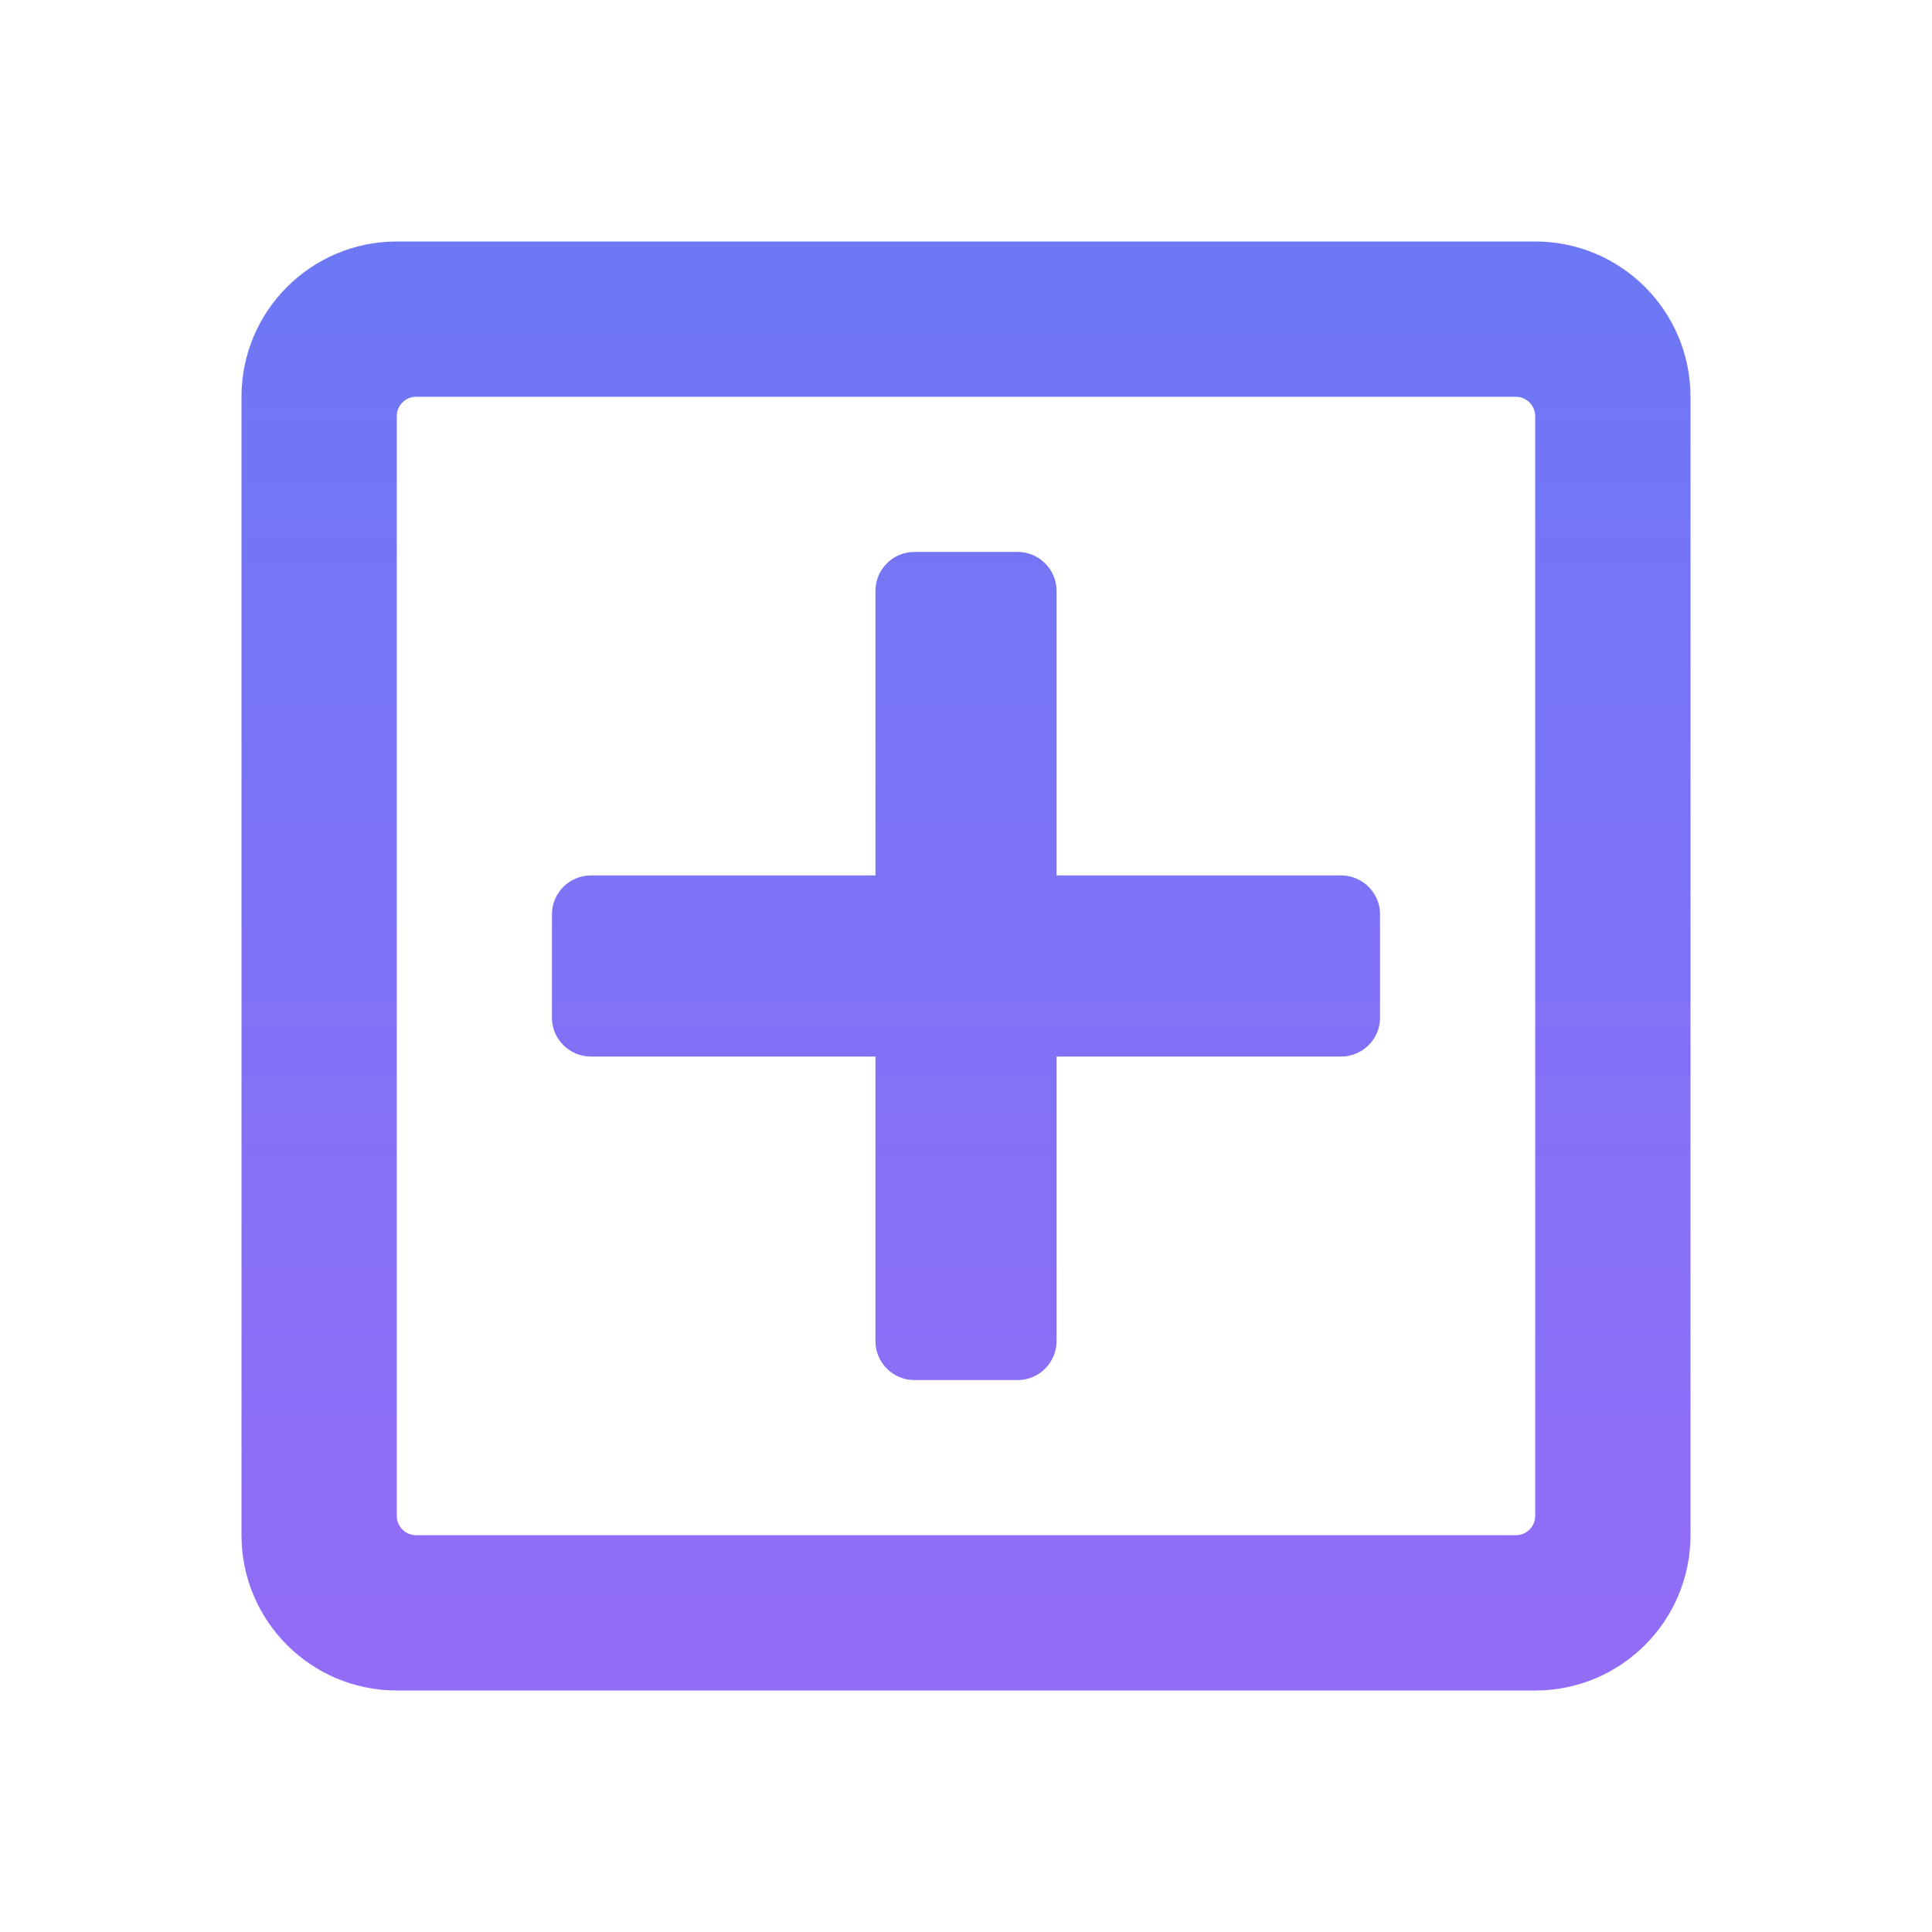
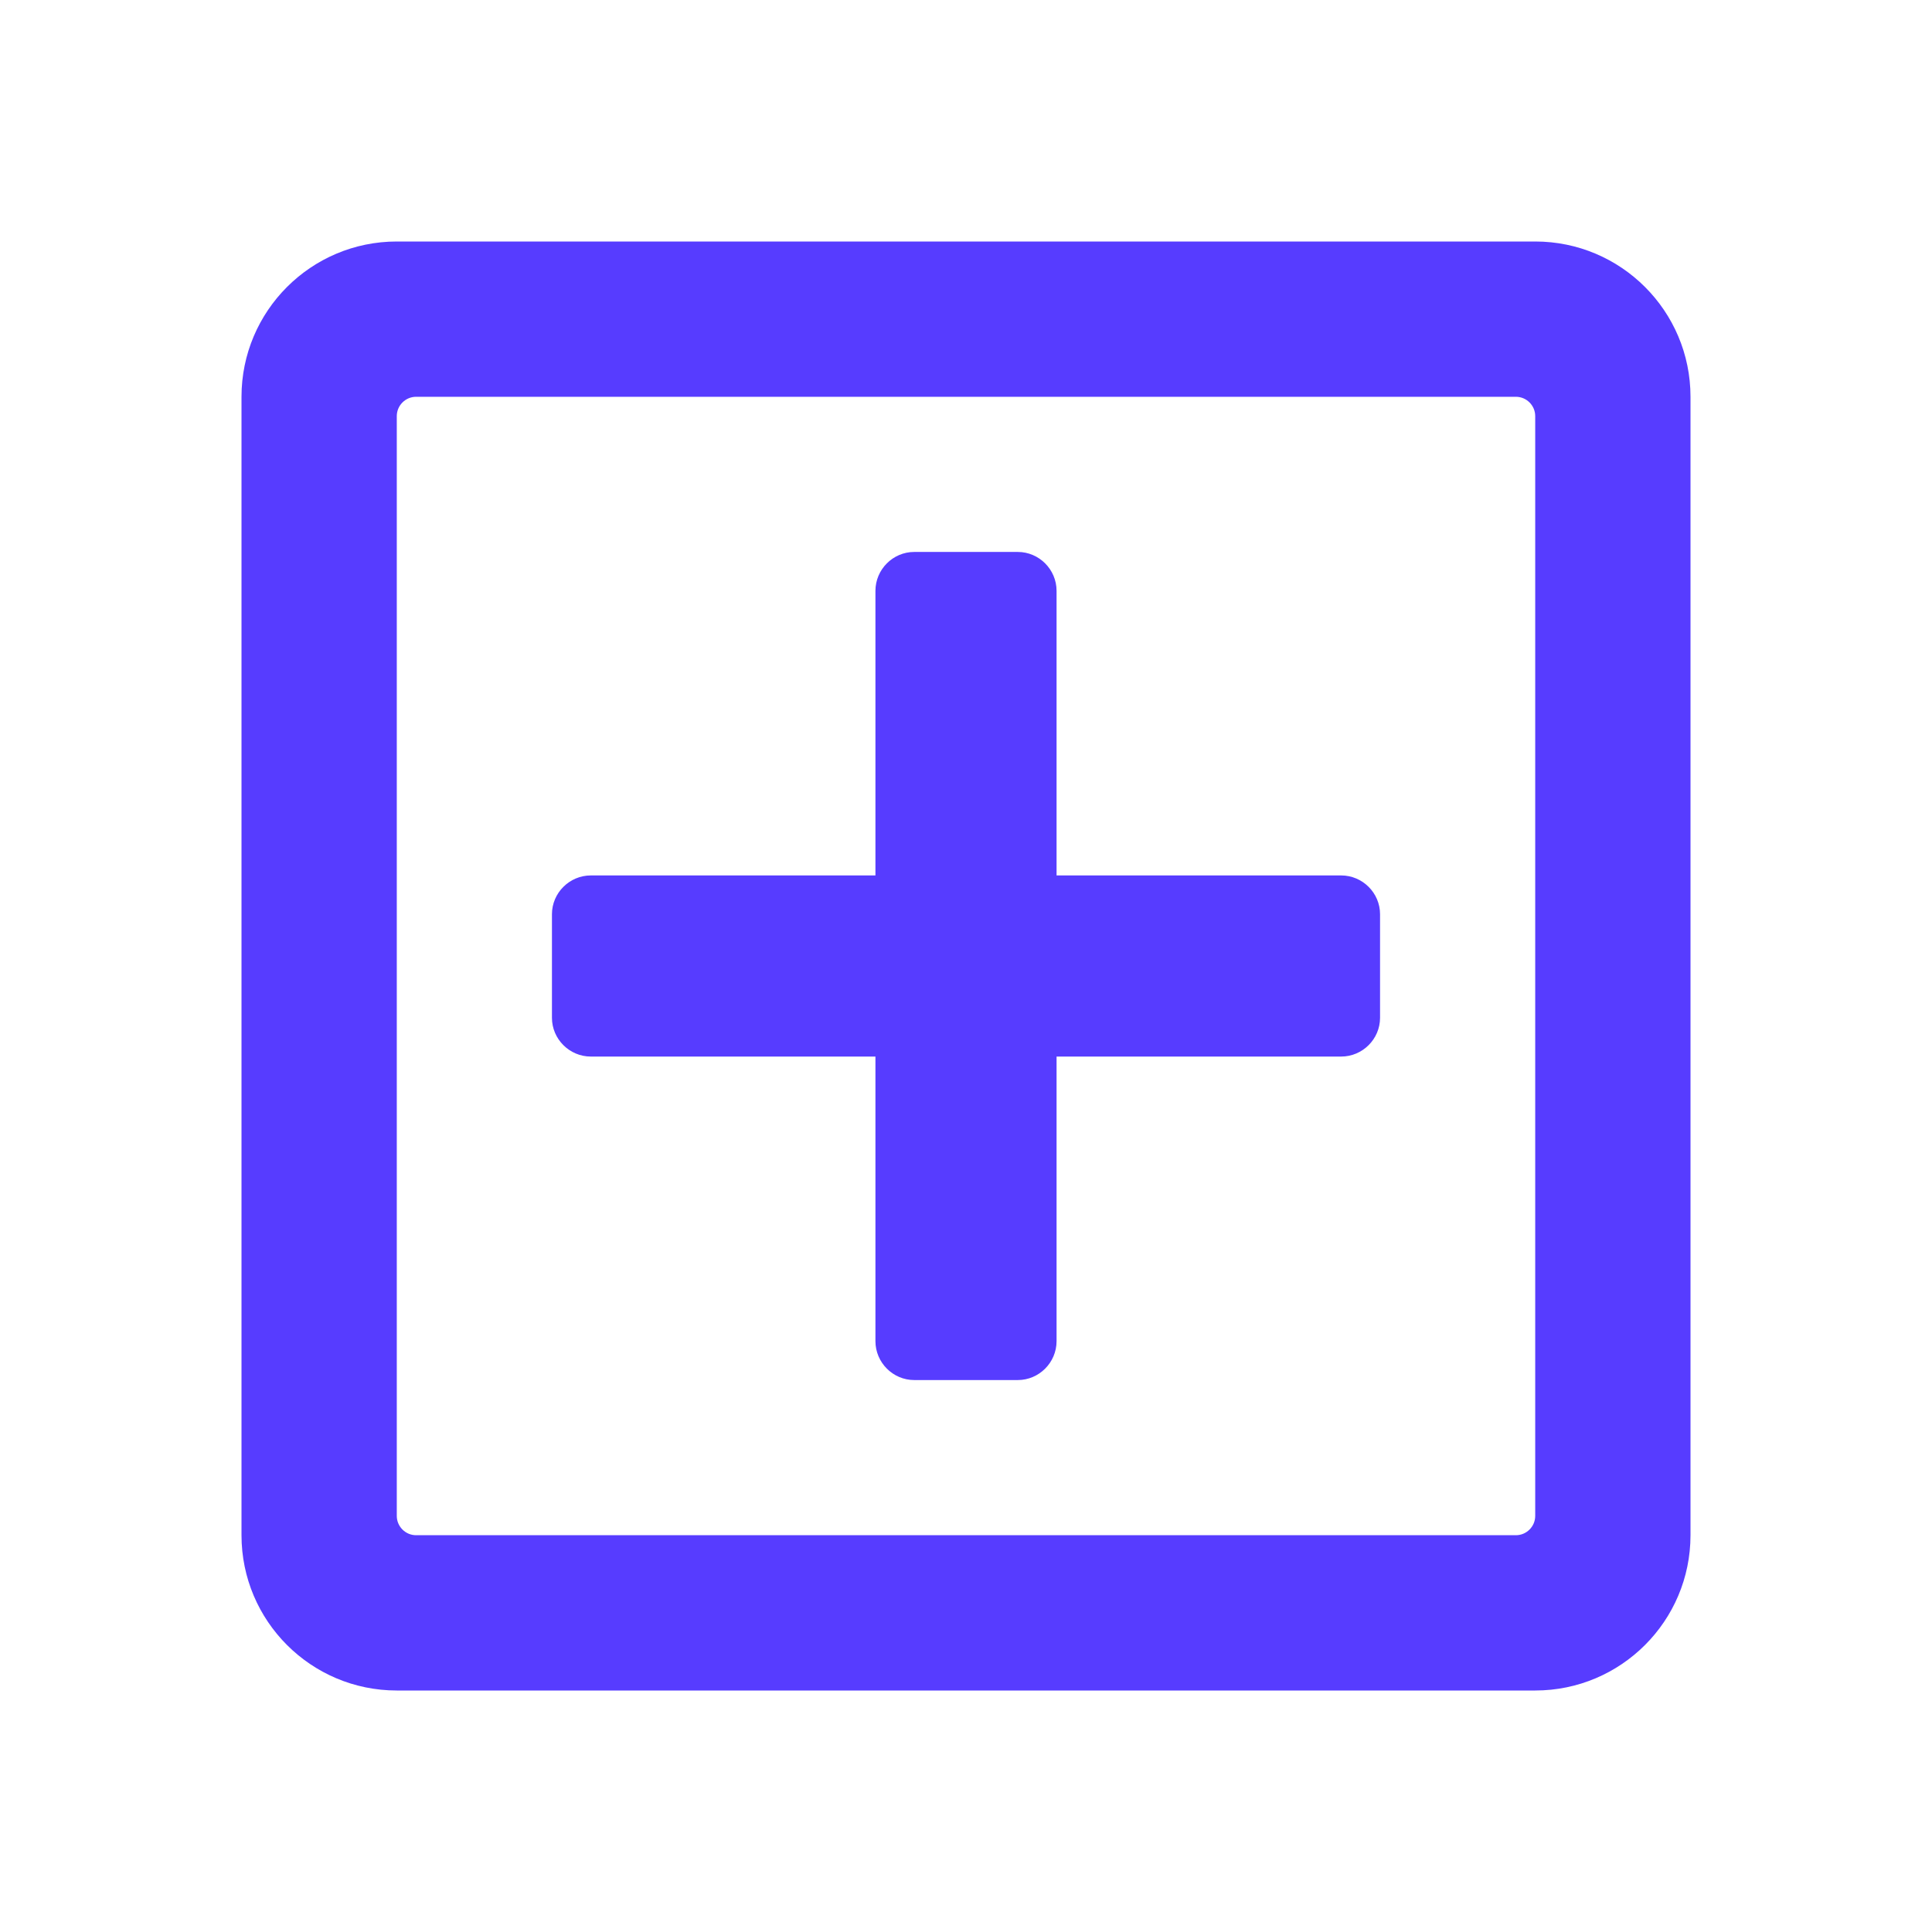
<svg xmlns="http://www.w3.org/2000/svg" width="16" height="16" viewBox="0 0 16 16" fill="none">
-   <path d="M11.429 7.571V8.429C11.429 8.605 11.284 8.75 11.107 8.75H8.75V11.107C8.75 11.284 8.605 11.429 8.429 11.429H7.571C7.395 11.429 7.25 11.284 7.25 11.107V8.75H4.893C4.716 8.75 4.571 8.605 4.571 8.429V7.571C4.571 7.395 4.716 7.25 4.893 7.25H7.25V4.893C7.25 4.716 7.395 4.571 7.571 4.571H8.429C8.605 4.571 8.75 4.716 8.75 4.893V7.25H11.107C11.284 7.25 11.429 7.395 11.429 7.571ZM14 3.286V12.714C14 13.424 13.424 14 12.714 14H3.286C2.576 14 2 13.424 2 12.714V3.286C2 2.576 2.576 2 3.286 2H12.714C13.424 2 14 2.576 14 3.286ZM12.714 12.554V3.446C12.714 3.358 12.642 3.286 12.554 3.286H3.446C3.358 3.286 3.286 3.358 3.286 3.446V12.554C3.286 12.642 3.358 12.714 3.446 12.714H12.554C12.642 12.714 12.714 12.642 12.714 12.554Z" fill="url(#paint0_linear)" />
-   <defs>
-     <linearGradient id="paint0_linear" x1="8" y1="2" x2="8" y2="14" gradientUnits="userSpaceOnUse">
-       <stop stop-color="#6C78F5" />
-       <stop offset="1" stop-color="#936CF7" />
-     </linearGradient>
-   </defs>
+   <path d="M11.429 7.571V8.429C11.429 8.605 11.284 8.75 11.107 8.75H8.75V11.107C8.75 11.284 8.605 11.429 8.429 11.429H7.571C7.395 11.429 7.25 11.284 7.25 11.107V8.75H4.893C4.716 8.75 4.571 8.605 4.571 8.429V7.571C4.571 7.395 4.716 7.25 4.893 7.25H7.25V4.893C7.25 4.716 7.395 4.571 7.571 4.571H8.429C8.605 4.571 8.75 4.716 8.75 4.893V7.25H11.107C11.284 7.25 11.429 7.395 11.429 7.571ZM14 3.286V12.714C14 13.424 13.424 14 12.714 14H3.286C2.576 14 2 13.424 2 12.714V3.286C2 2.576 2.576 2 3.286 2H12.714C13.424 2 14 2.576 14 3.286ZM12.714 12.554V3.446C12.714 3.358 12.642 3.286 12.554 3.286H3.446C3.358 3.286 3.286 3.358 3.286 3.446V12.554C3.286 12.642 3.358 12.714 3.446 12.714H12.554C12.642 12.714 12.714 12.642 12.714 12.554Z" fill="#573CFF" />
</svg>
